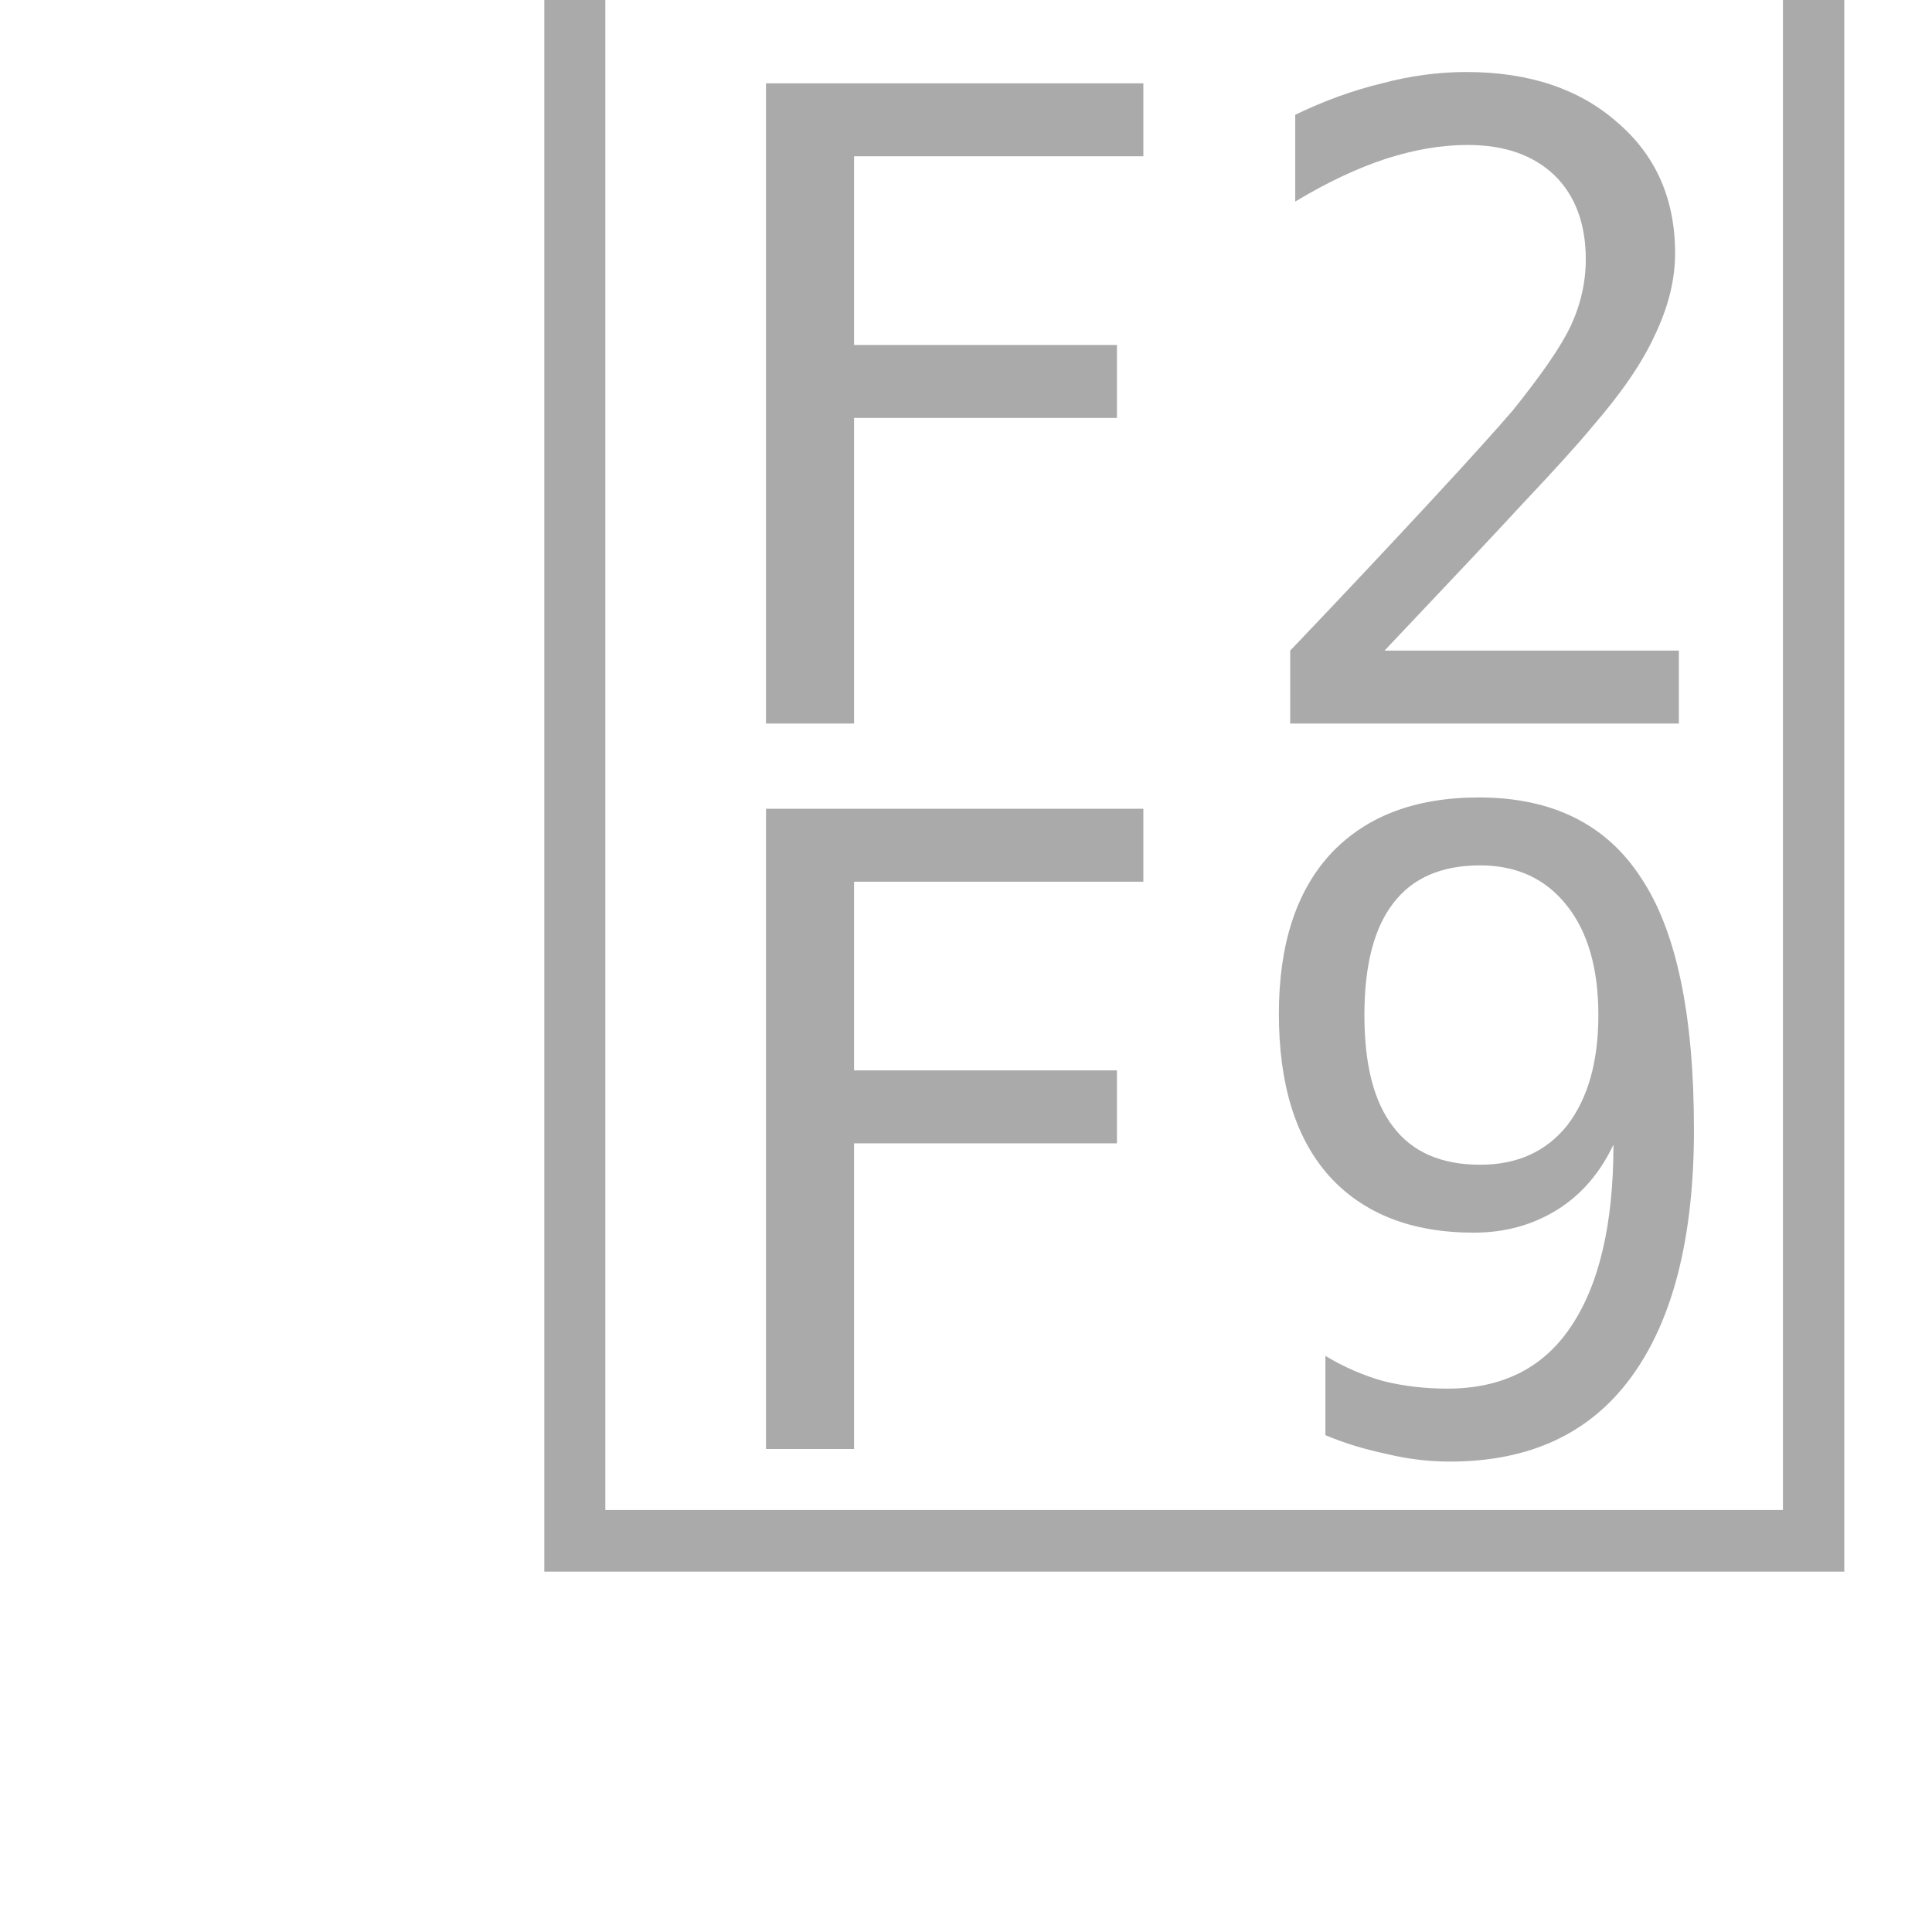
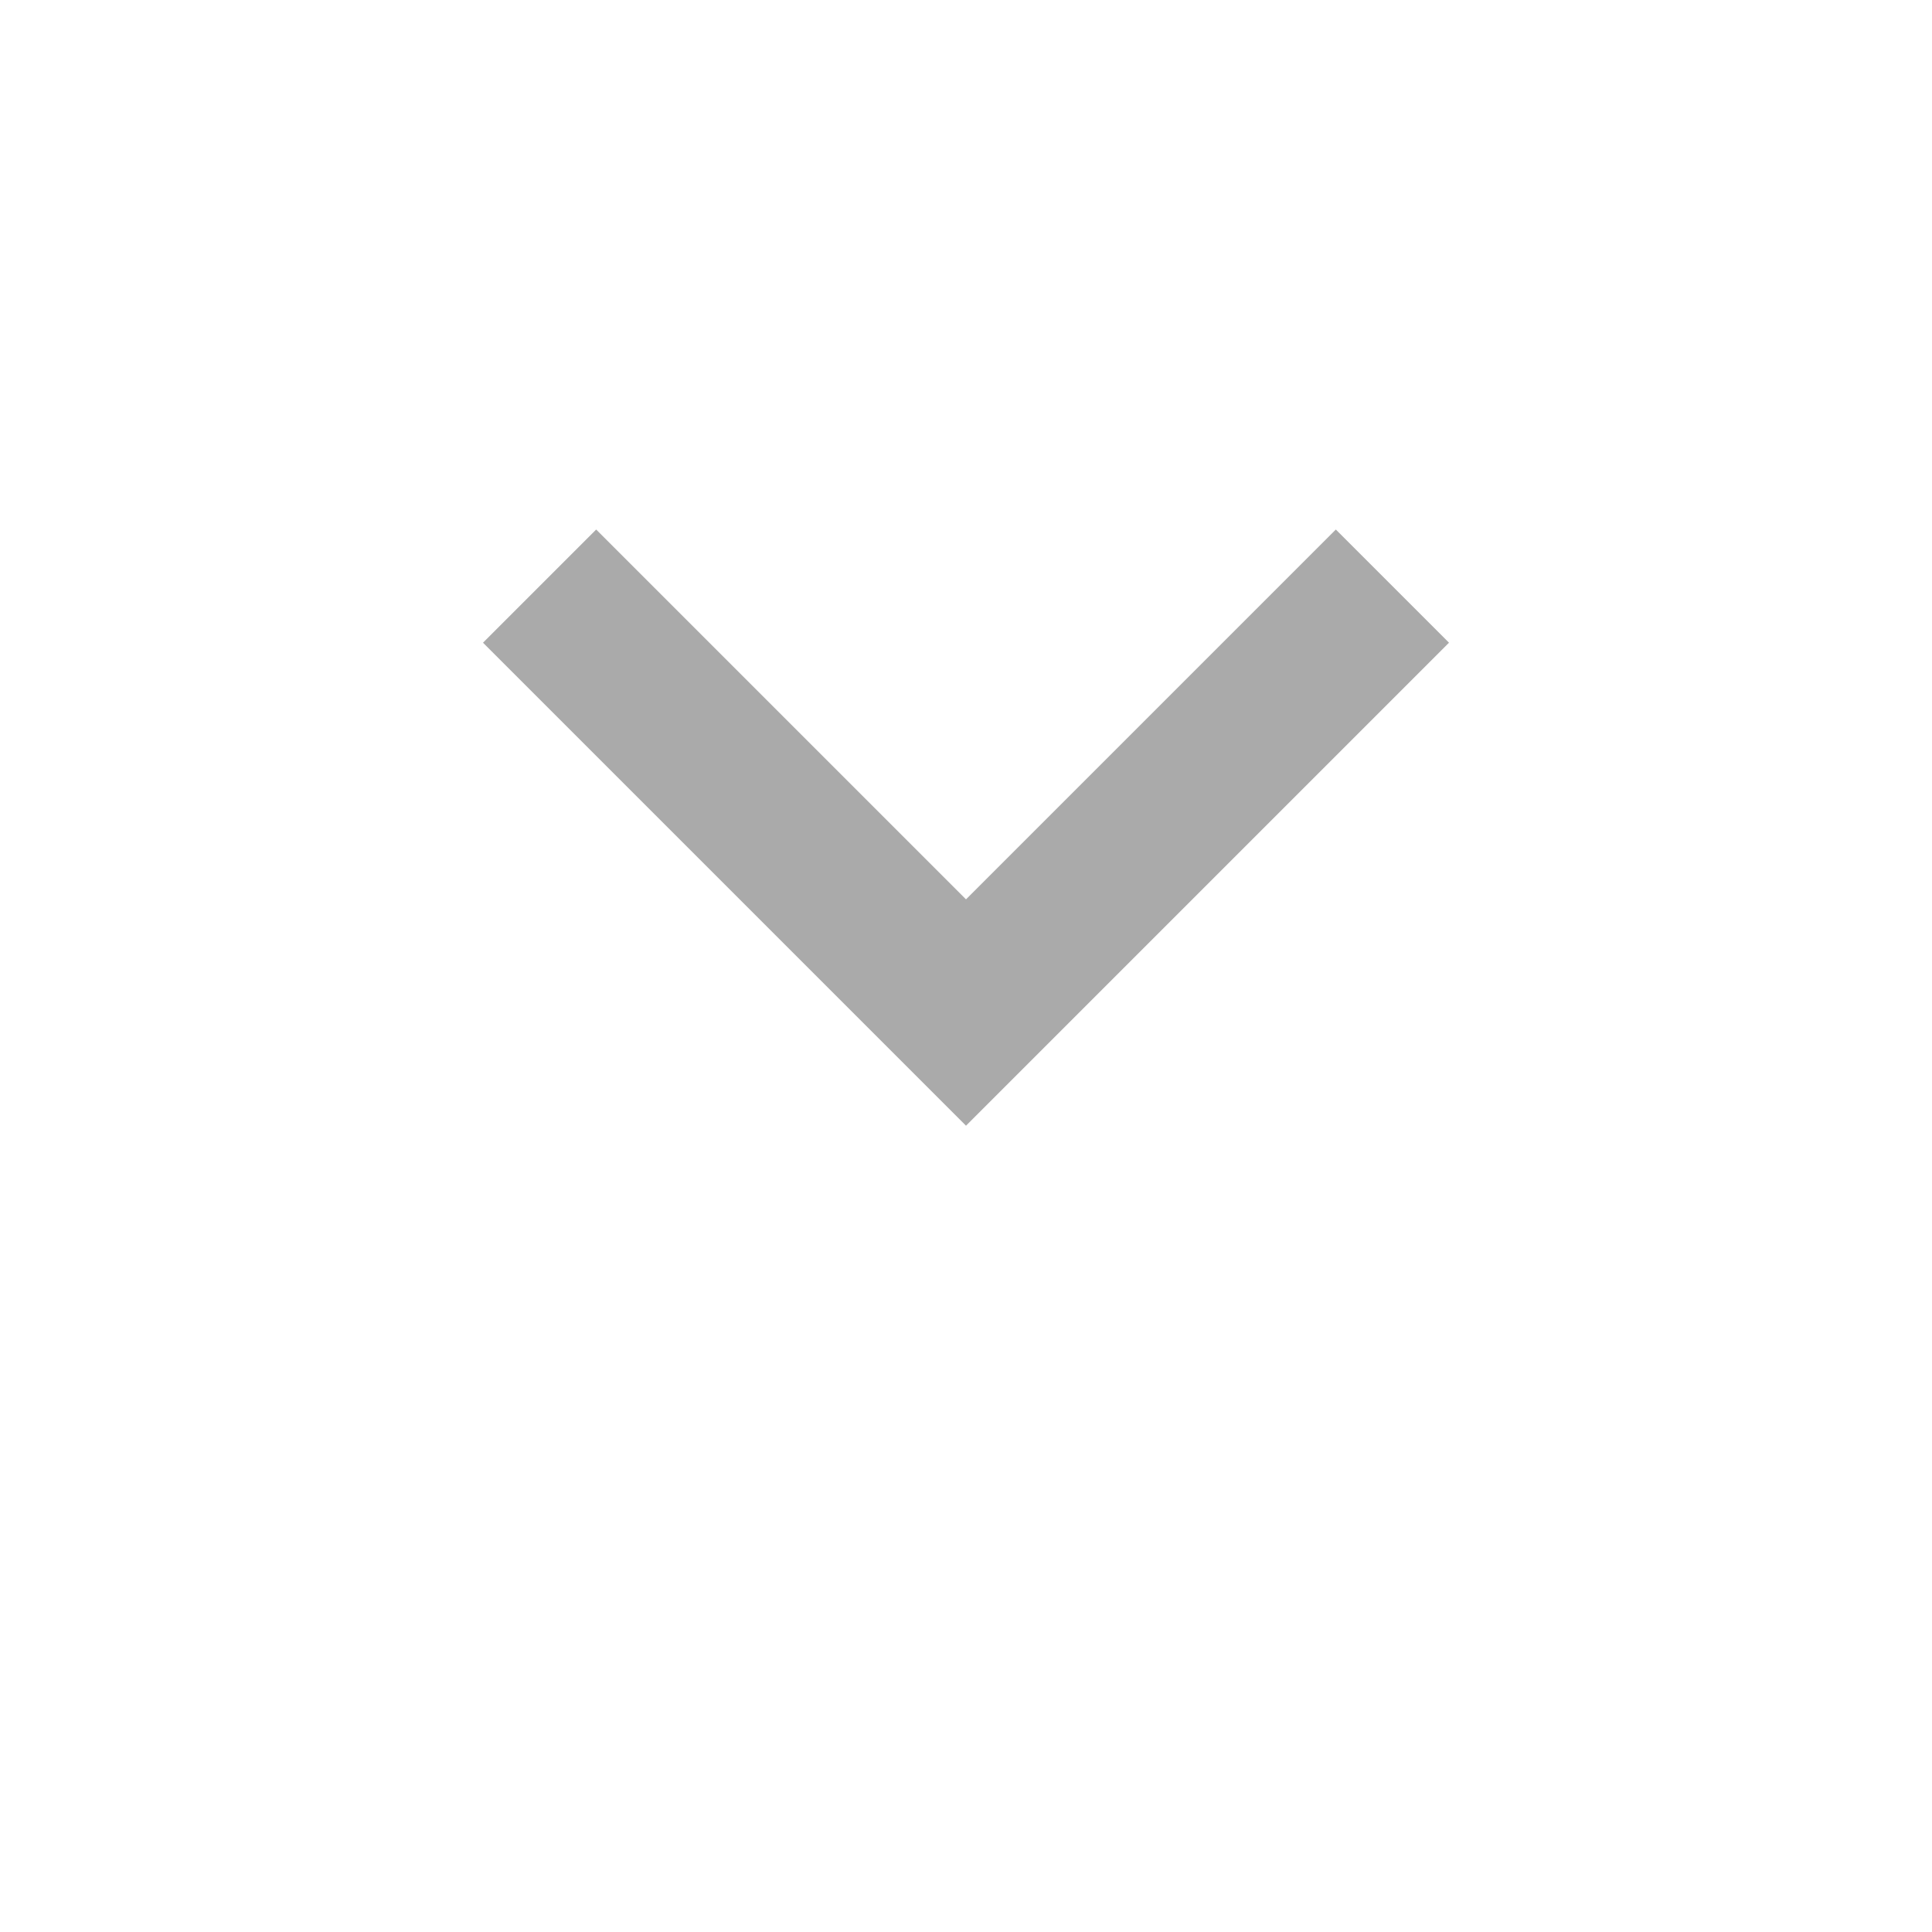
<svg xmlns="http://www.w3.org/2000/svg" width="24px" height="24px" viewBox="0 0 24 24" version="1.1">
  <defs />
-   <g id="Symbols" stroke="none" stroke-width="1" fill="none" fill-rule="evenodd" font-size="24" font-family="Material-Design-Iconic-Font" font-weight="500">
-     <g id="dropdown-arrow" fill="#AAAAAA">
-       <text id="">
-         <tspan x="6" y="18"></tspan>
-       </text>
+   <g id="Symbols" stroke="none" stroke-width="1" fill="none" fill-rule="evenodd">
+     <g id="icon-dropdown-arrow" fill="#AAAAAA">
+       <polygon id="" points="16.594 6.578 18 7.984 12 13.984 6 7.984 7.406 6.578 12 11.172" />
    </g>
  </g>
</svg>
